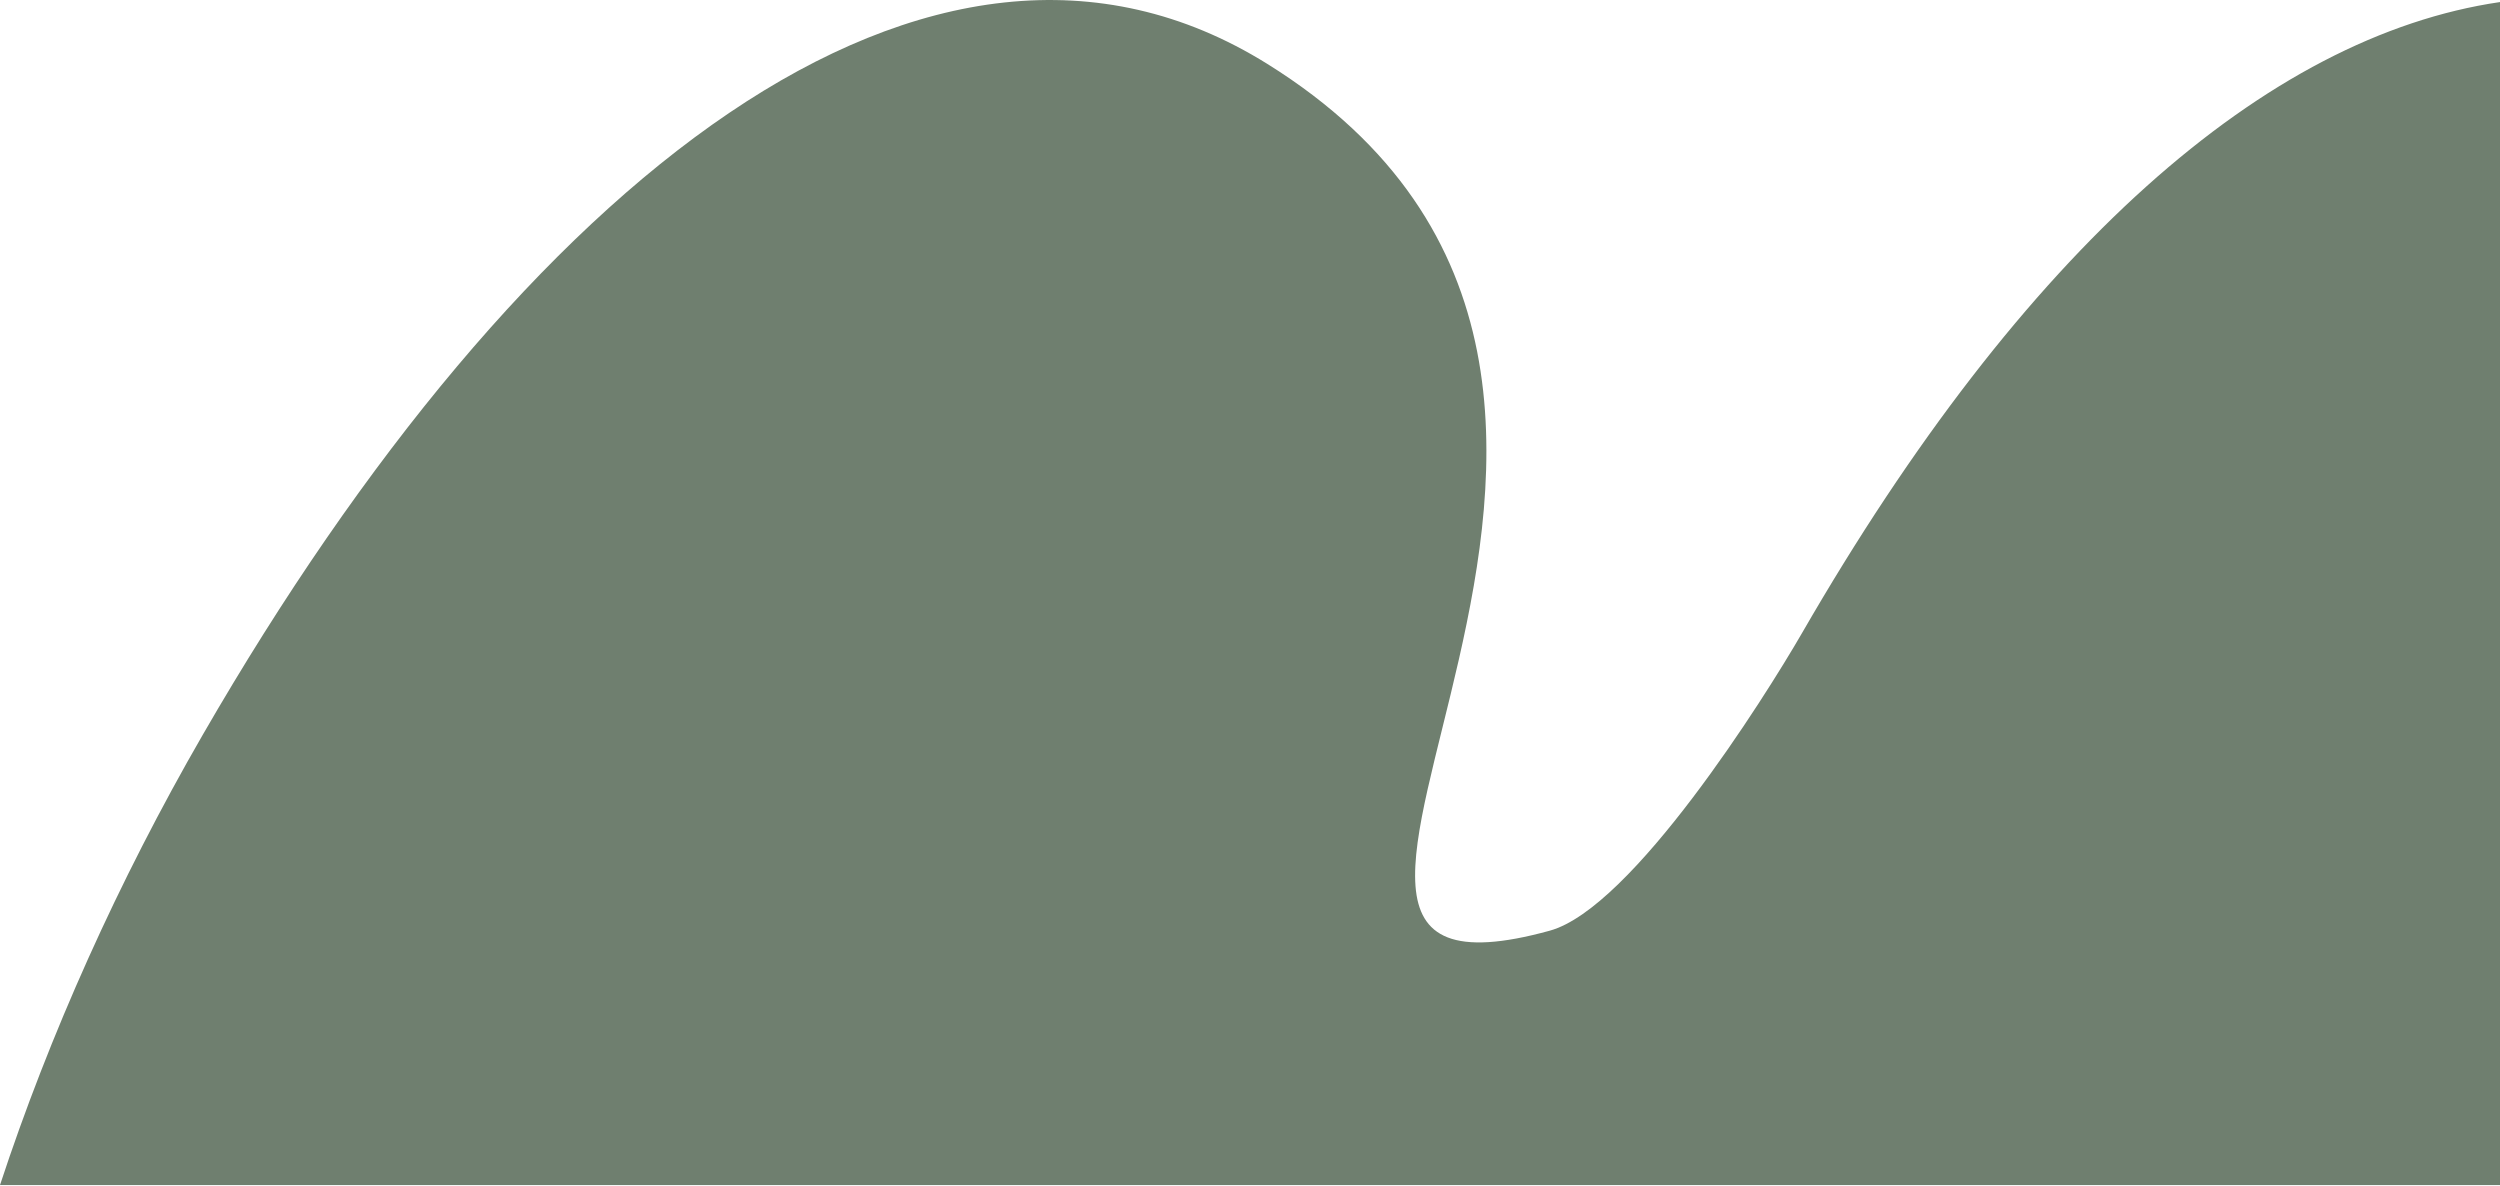
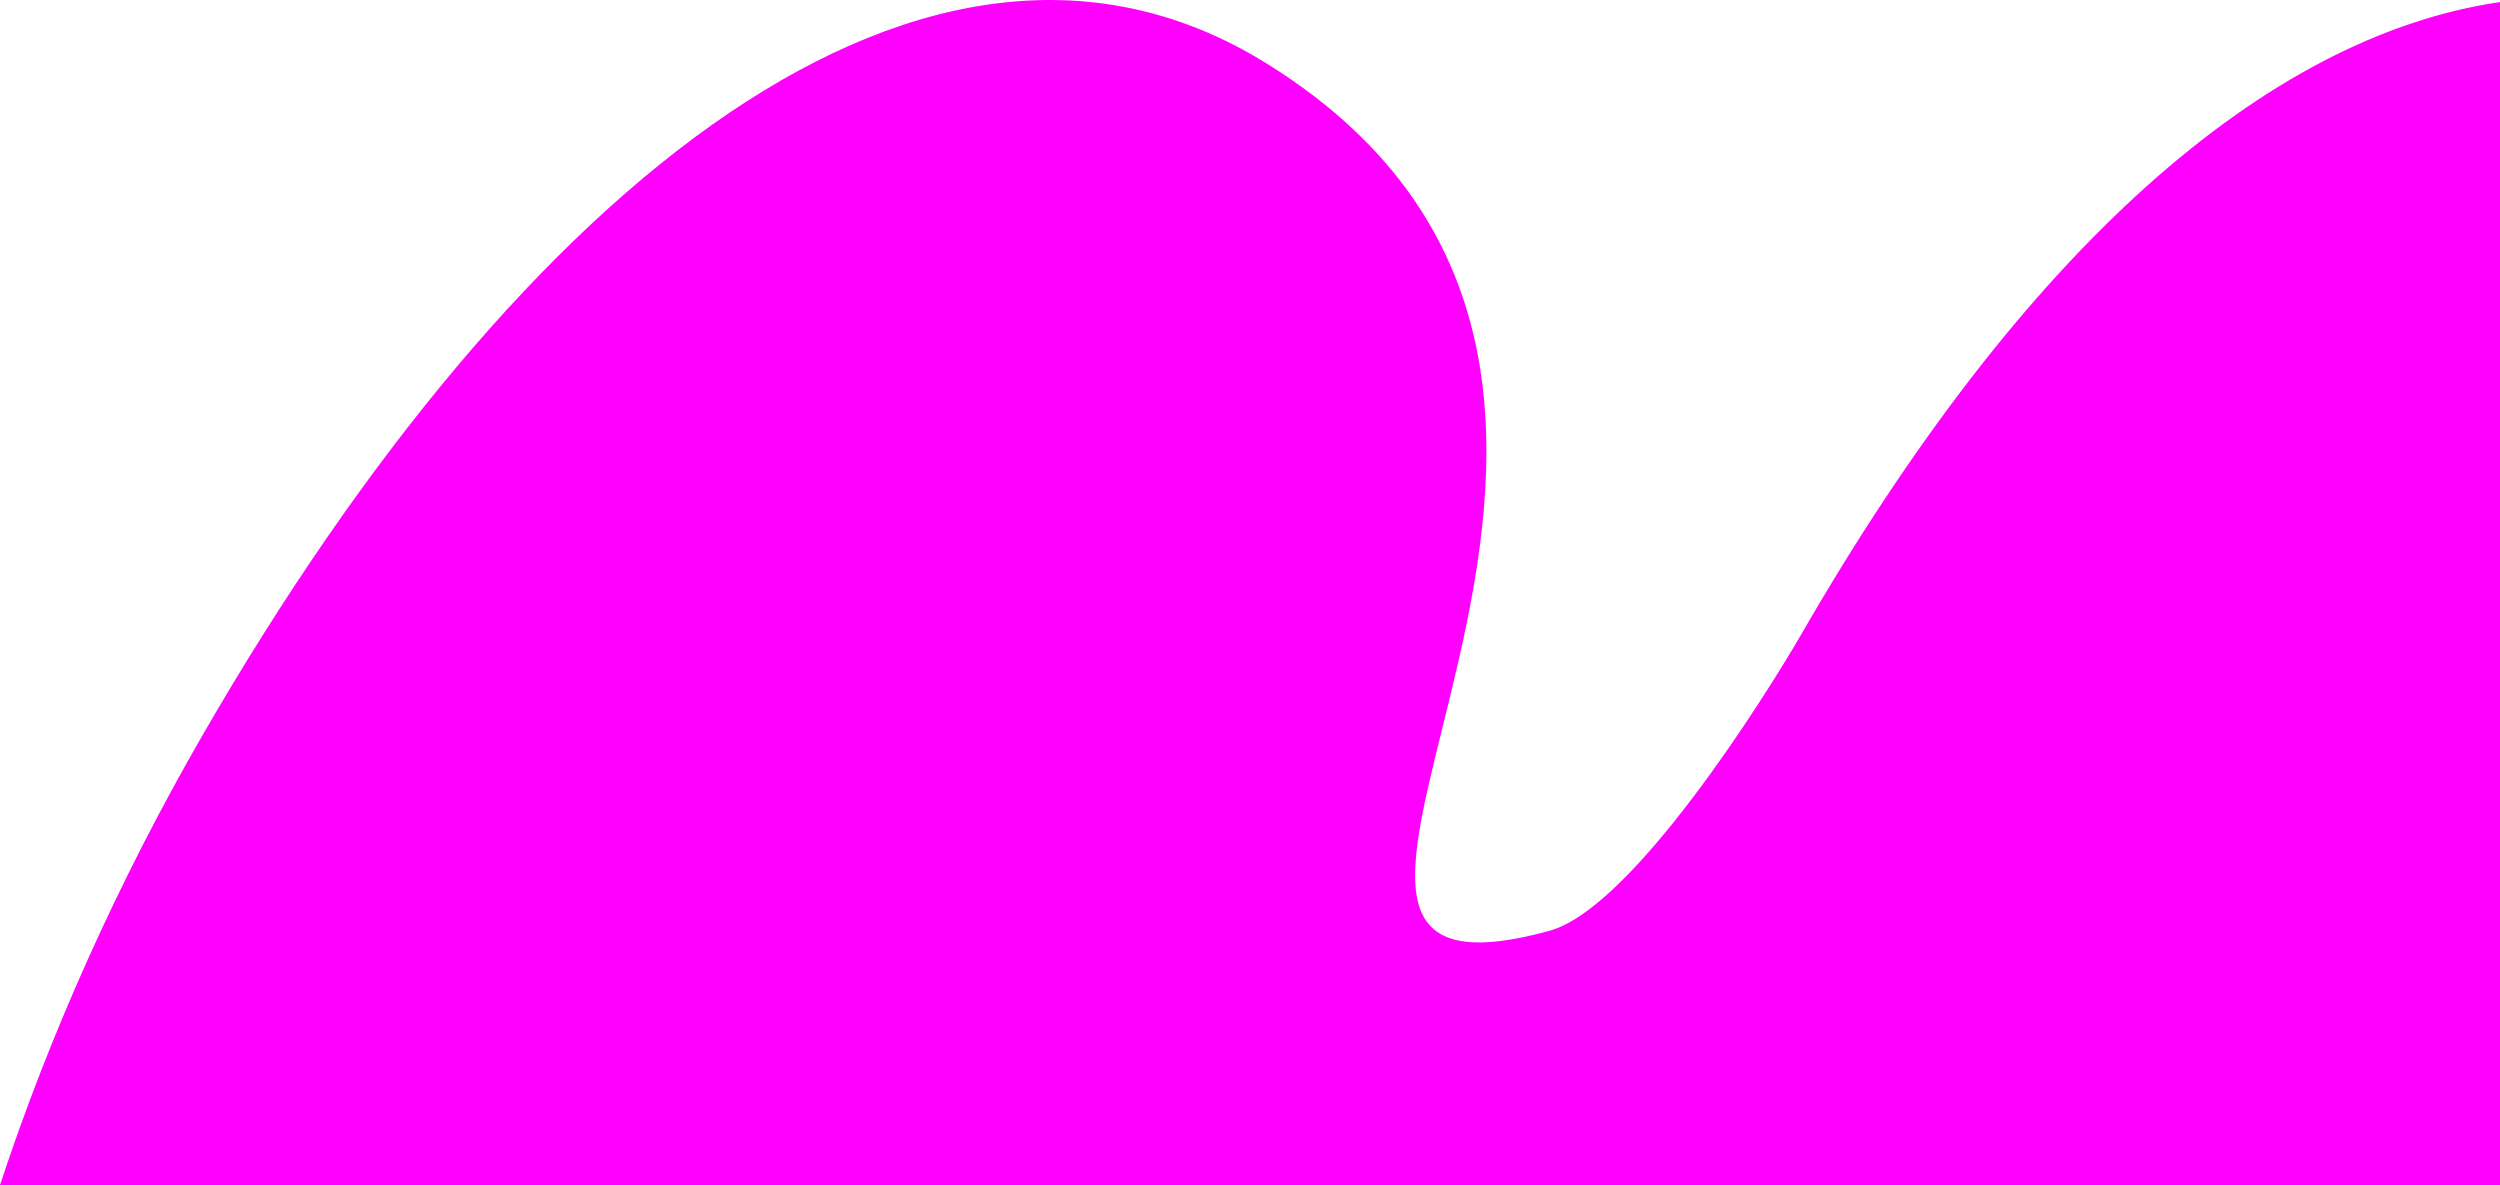
<svg xmlns="http://www.w3.org/2000/svg" version="1.1" id="Layer_1" x="0px" y="0px" viewBox="0 0 1212.8 574.9" style="enable-background:new 0 0 1212.8 574.9;" xml:space="preserve">
  <style type="text/css">
- 	.st0{fill:#6F7F6F;}
+ 	.st0{fill:#FF00FF;}
</style>
-   <path class="st0" d="M874.2,307.1c-18.2,31.5-82.4,133.4-122.4,144.4C563.8,503.3,868,188.7,614.8,31  C451.9-70.5,253.6,87.5,98.4,356.4C57.4,427.4,23.9,502.2,0,574.9h1212.8V1C1099.3,17.6,981.6,121,874.2,307.1z" />
+   <path class="st0" d="M874.2,307.1c-18.2,31.5-82.4,133.4-122.4,144.4C563.8,503.3,868,188.7,614.8,31  C451.9-70.5,253.6,87.5,98.4,356.4c-41,71-74.5,145.8-98.4,218.5h1212.8V1C1099.3,17.6,981.6,121,874.2,307.1z" />
</svg>
